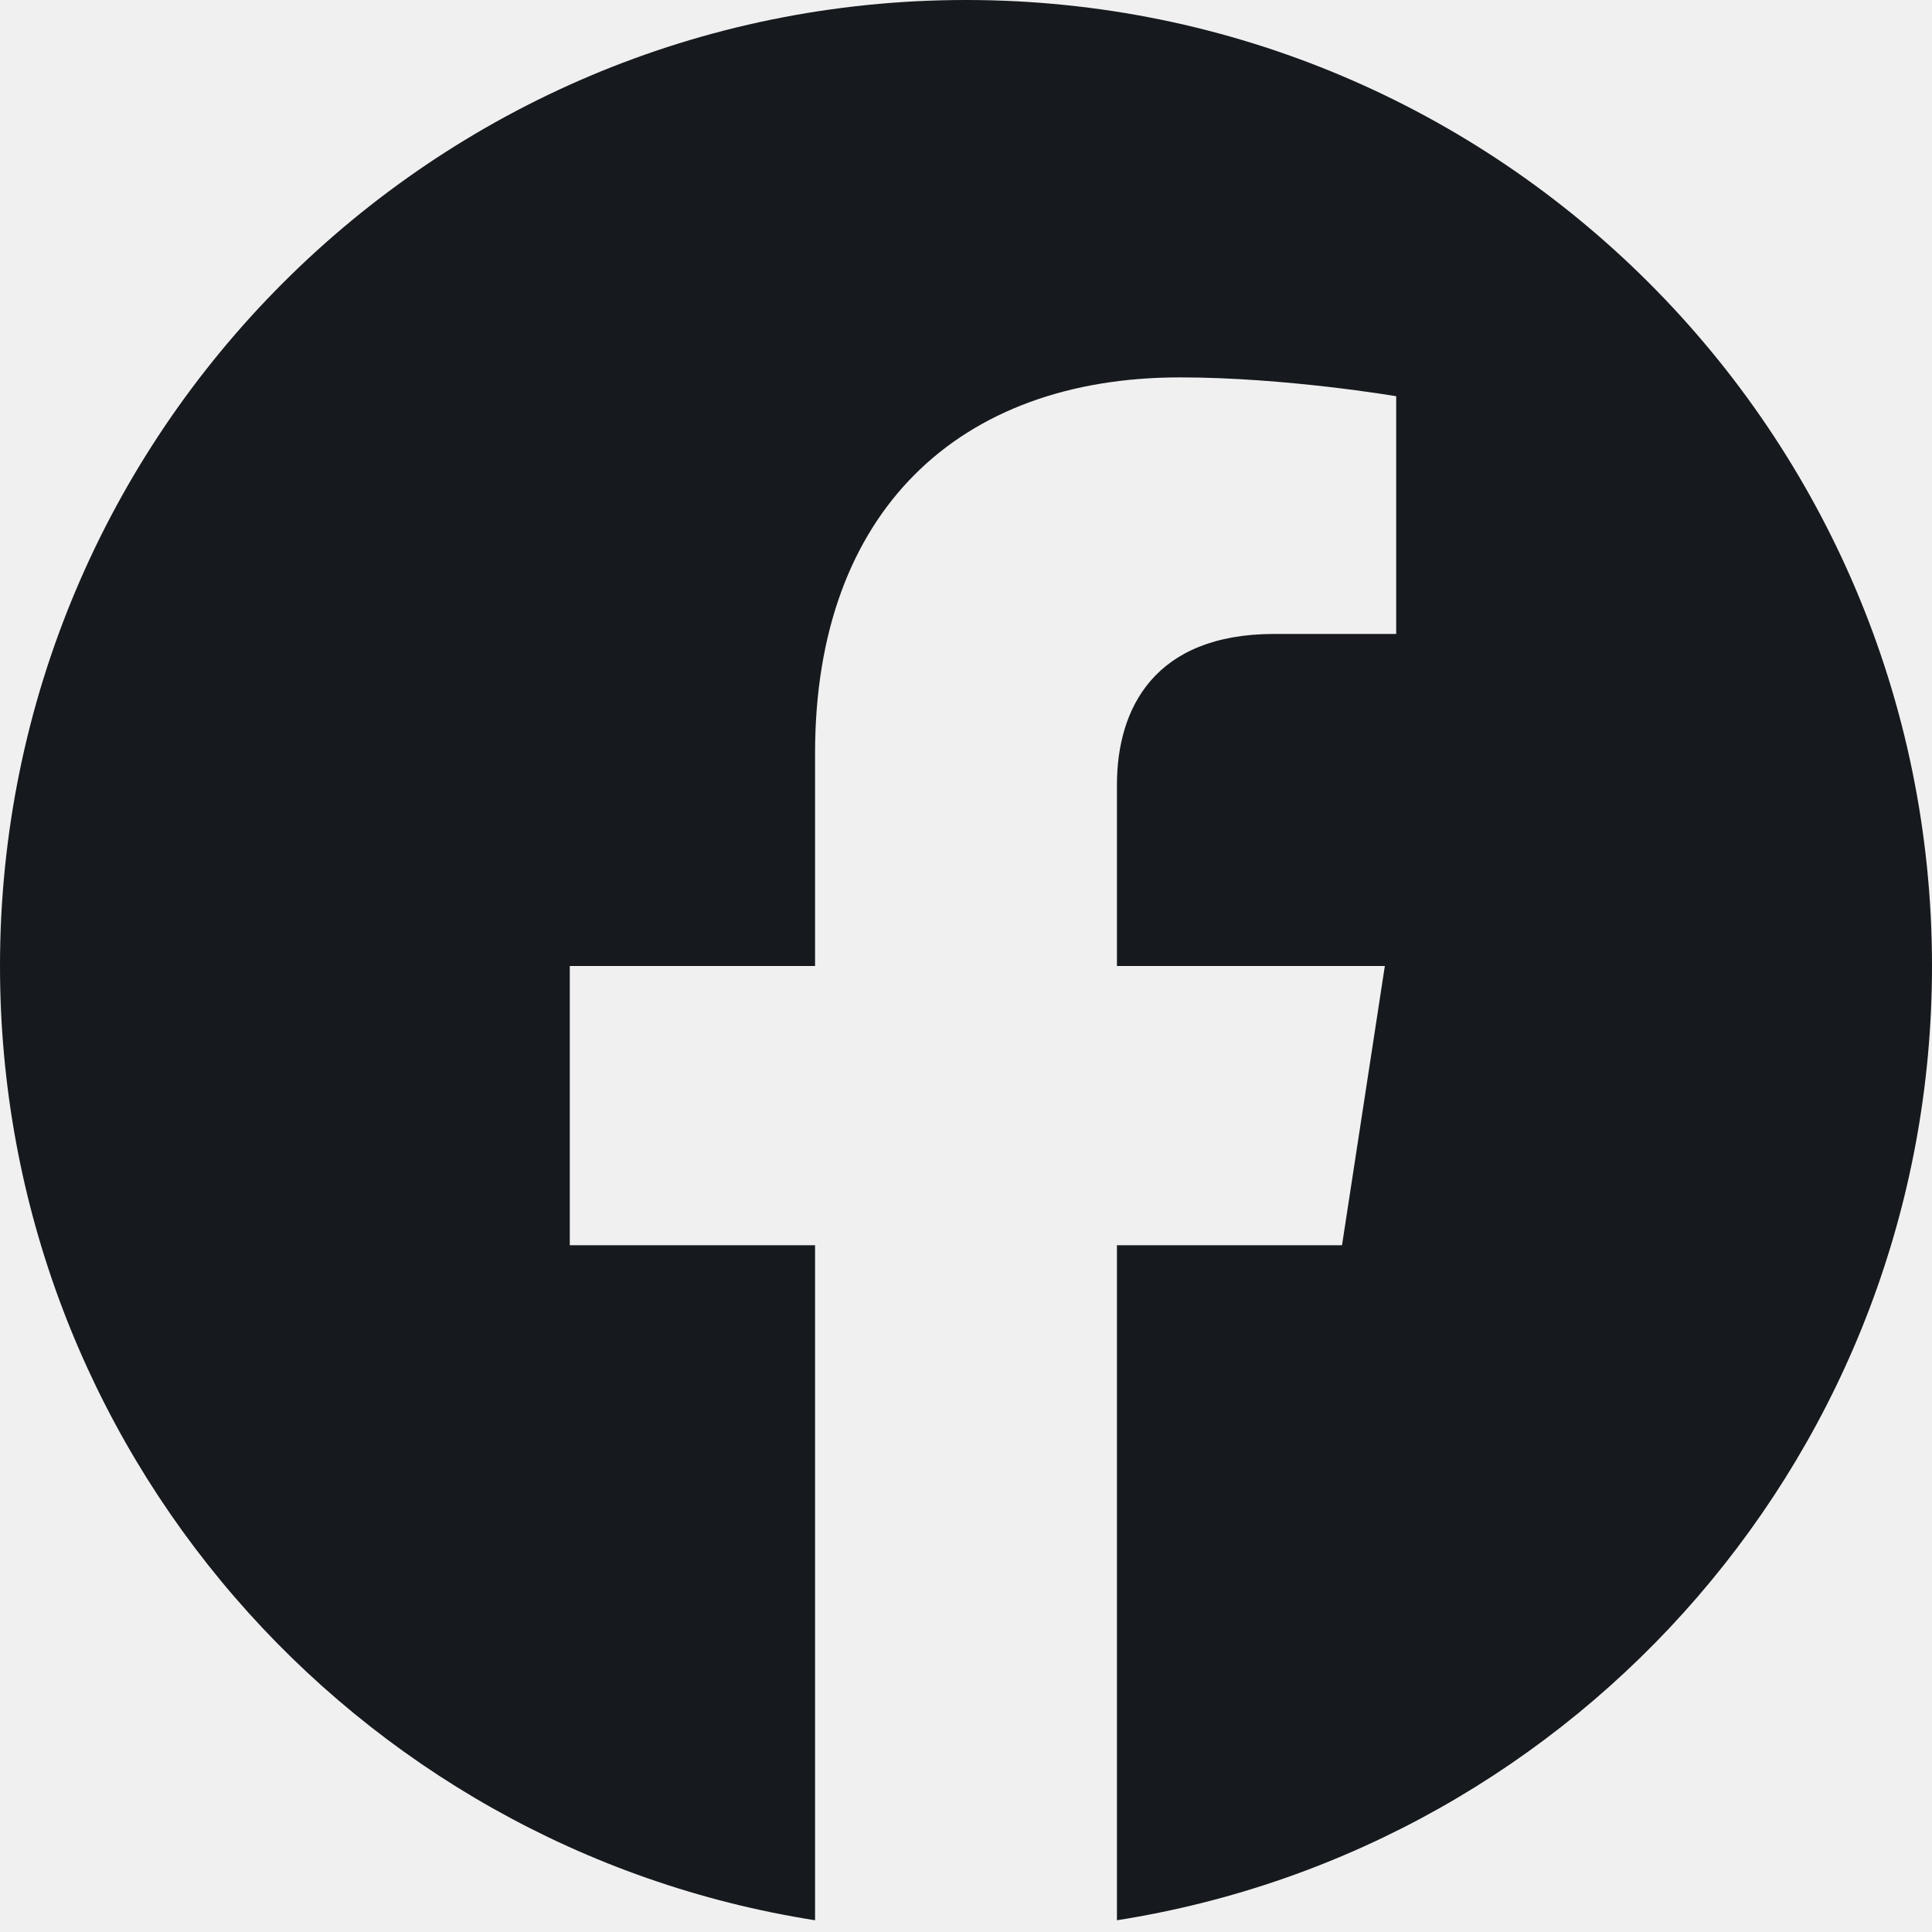
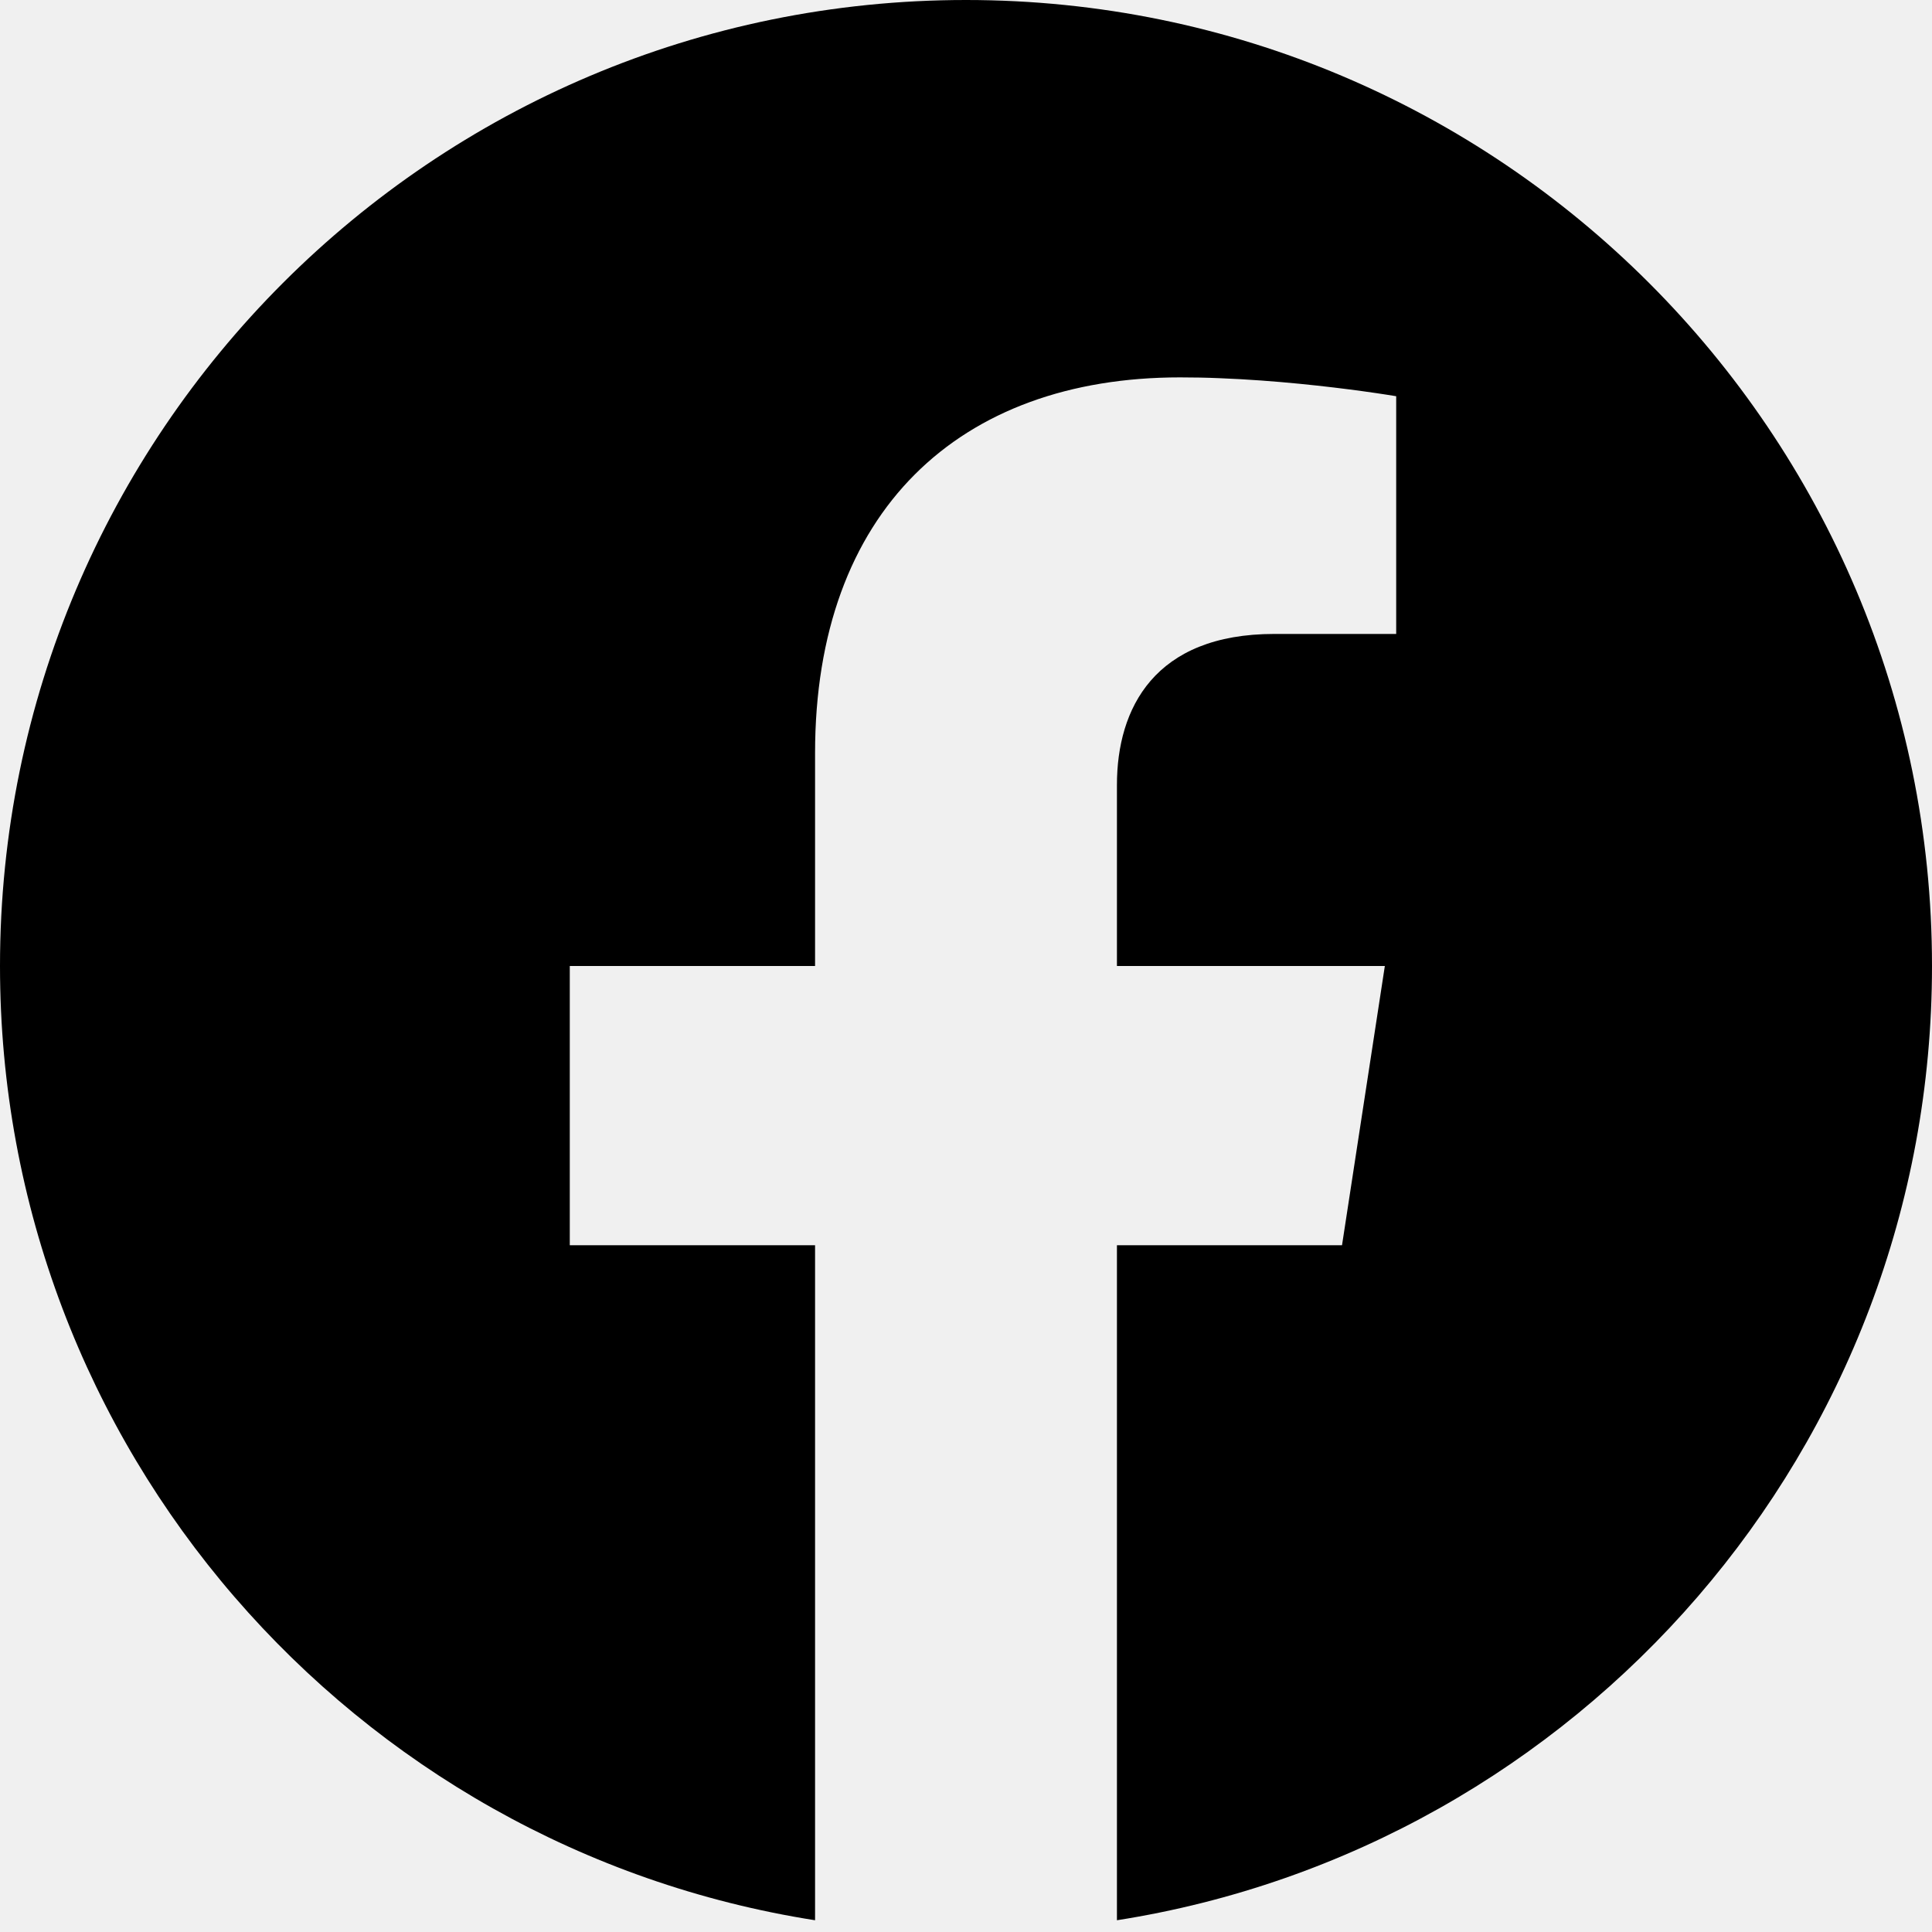
<svg xmlns="http://www.w3.org/2000/svg" width="24" height="24" viewBox="0 0 24 24" fill="none">
-   <g clip-path="url(#clip0_2792_3505)">
-     <path d="M24 12C24 5.373 18.627 0 12 0C5.373 0 0 5.373 0 12C0 17.989 4.388 22.954 10.125 23.854V15.469H7.078V12H10.125V9.356C10.125 6.349 11.917 4.688 14.658 4.688C15.97 4.688 17.344 4.922 17.344 4.922V7.875H15.831C14.34 7.875 13.875 8.8 13.875 9.75V12H17.203L16.671 15.469H13.875V23.854C19.612 22.954 24 17.989 24 12Z" fill="#16191D" />
+   <g clip-path="url(#clip0_10293_9669)">
+     <path d="M12 0C18.627 0 24 5.373 24 12C24 17.989 19.612 22.954 13.875 23.854V15.469H16.671L17.203 12H13.875V9.75C13.875 8.801 14.34 7.875 15.831 7.875H17.344V4.922C17.344 4.922 17.185 4.895 16.923 4.859C16.512 4.803 15.848 4.725 15.15 4.698C14.987 4.691 14.822 4.688 14.658 4.688C11.917 4.688 10.125 6.349 10.125 9.356V12H7.078V15.469H10.125V23.854C4.388 22.954 0 17.989 0 12C0 5.373 5.373 0 12 0Z" fill="black" />
  </g>
  <defs>
-     <clipPath id="clip0_2792_3505">
+     <clipPath id="clip0_10293_9669">
      <rect width="24" height="24" fill="white" />
    </clipPath>
  </defs>
</svg>
